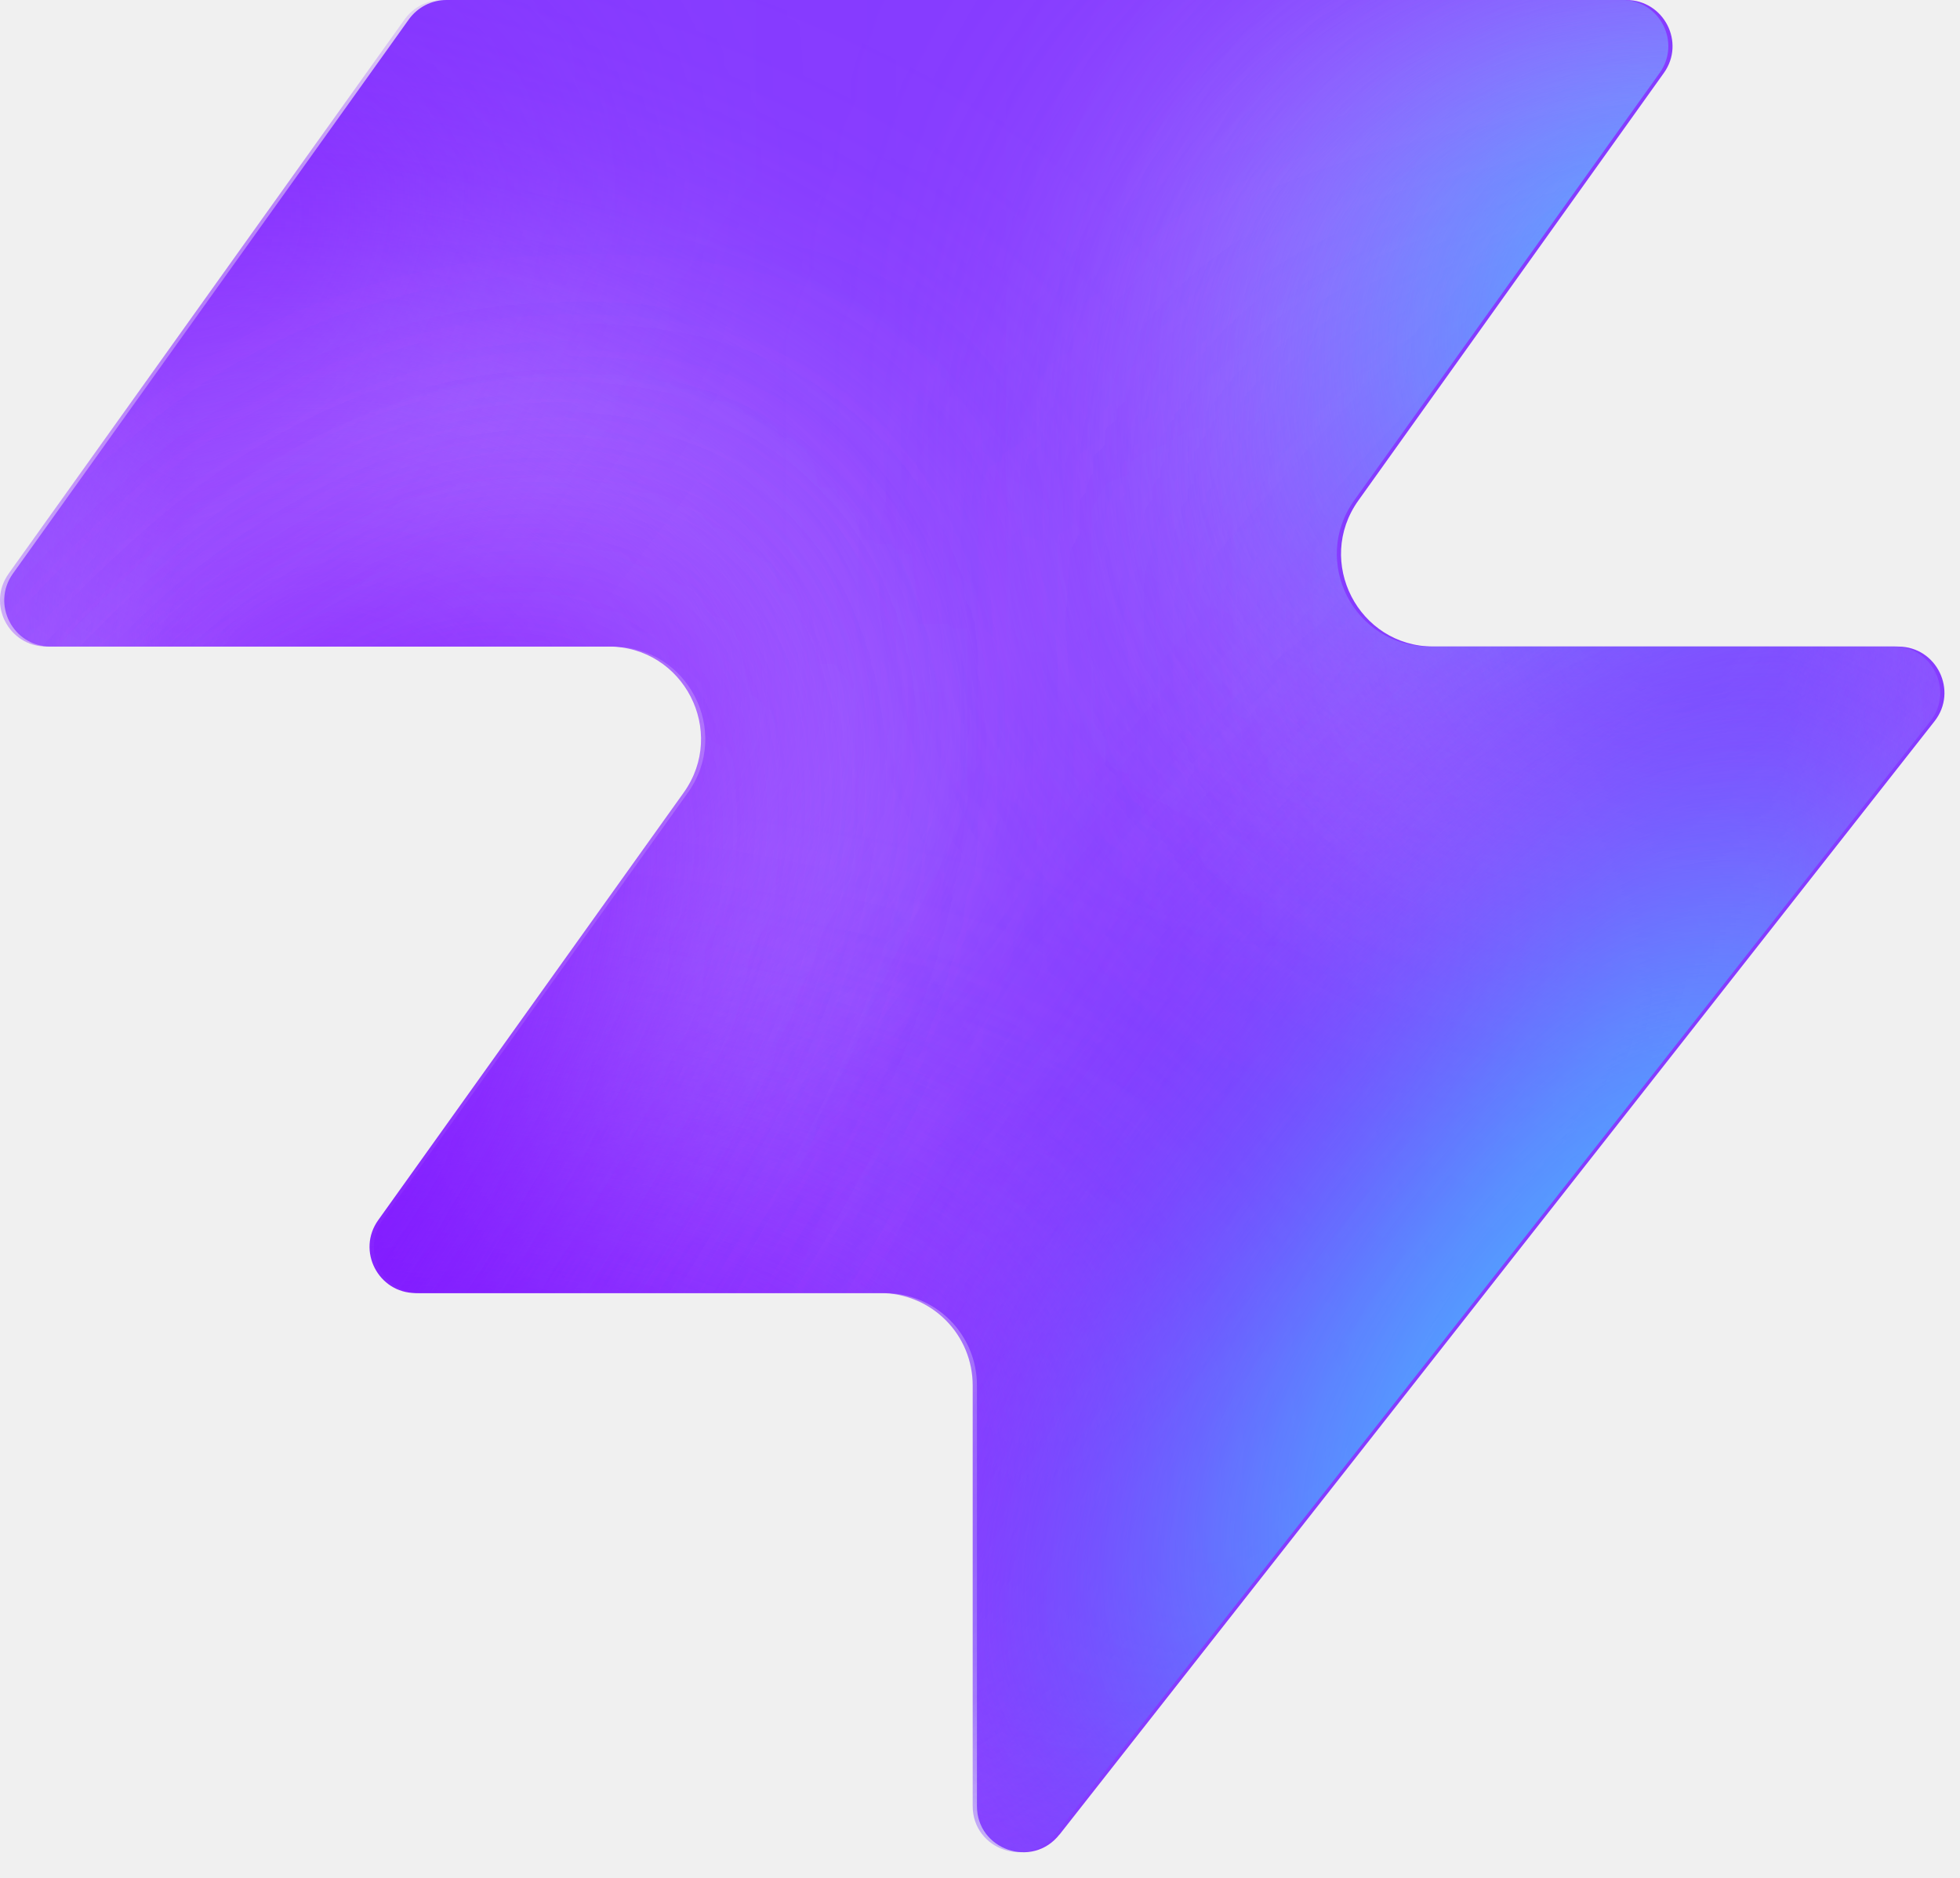
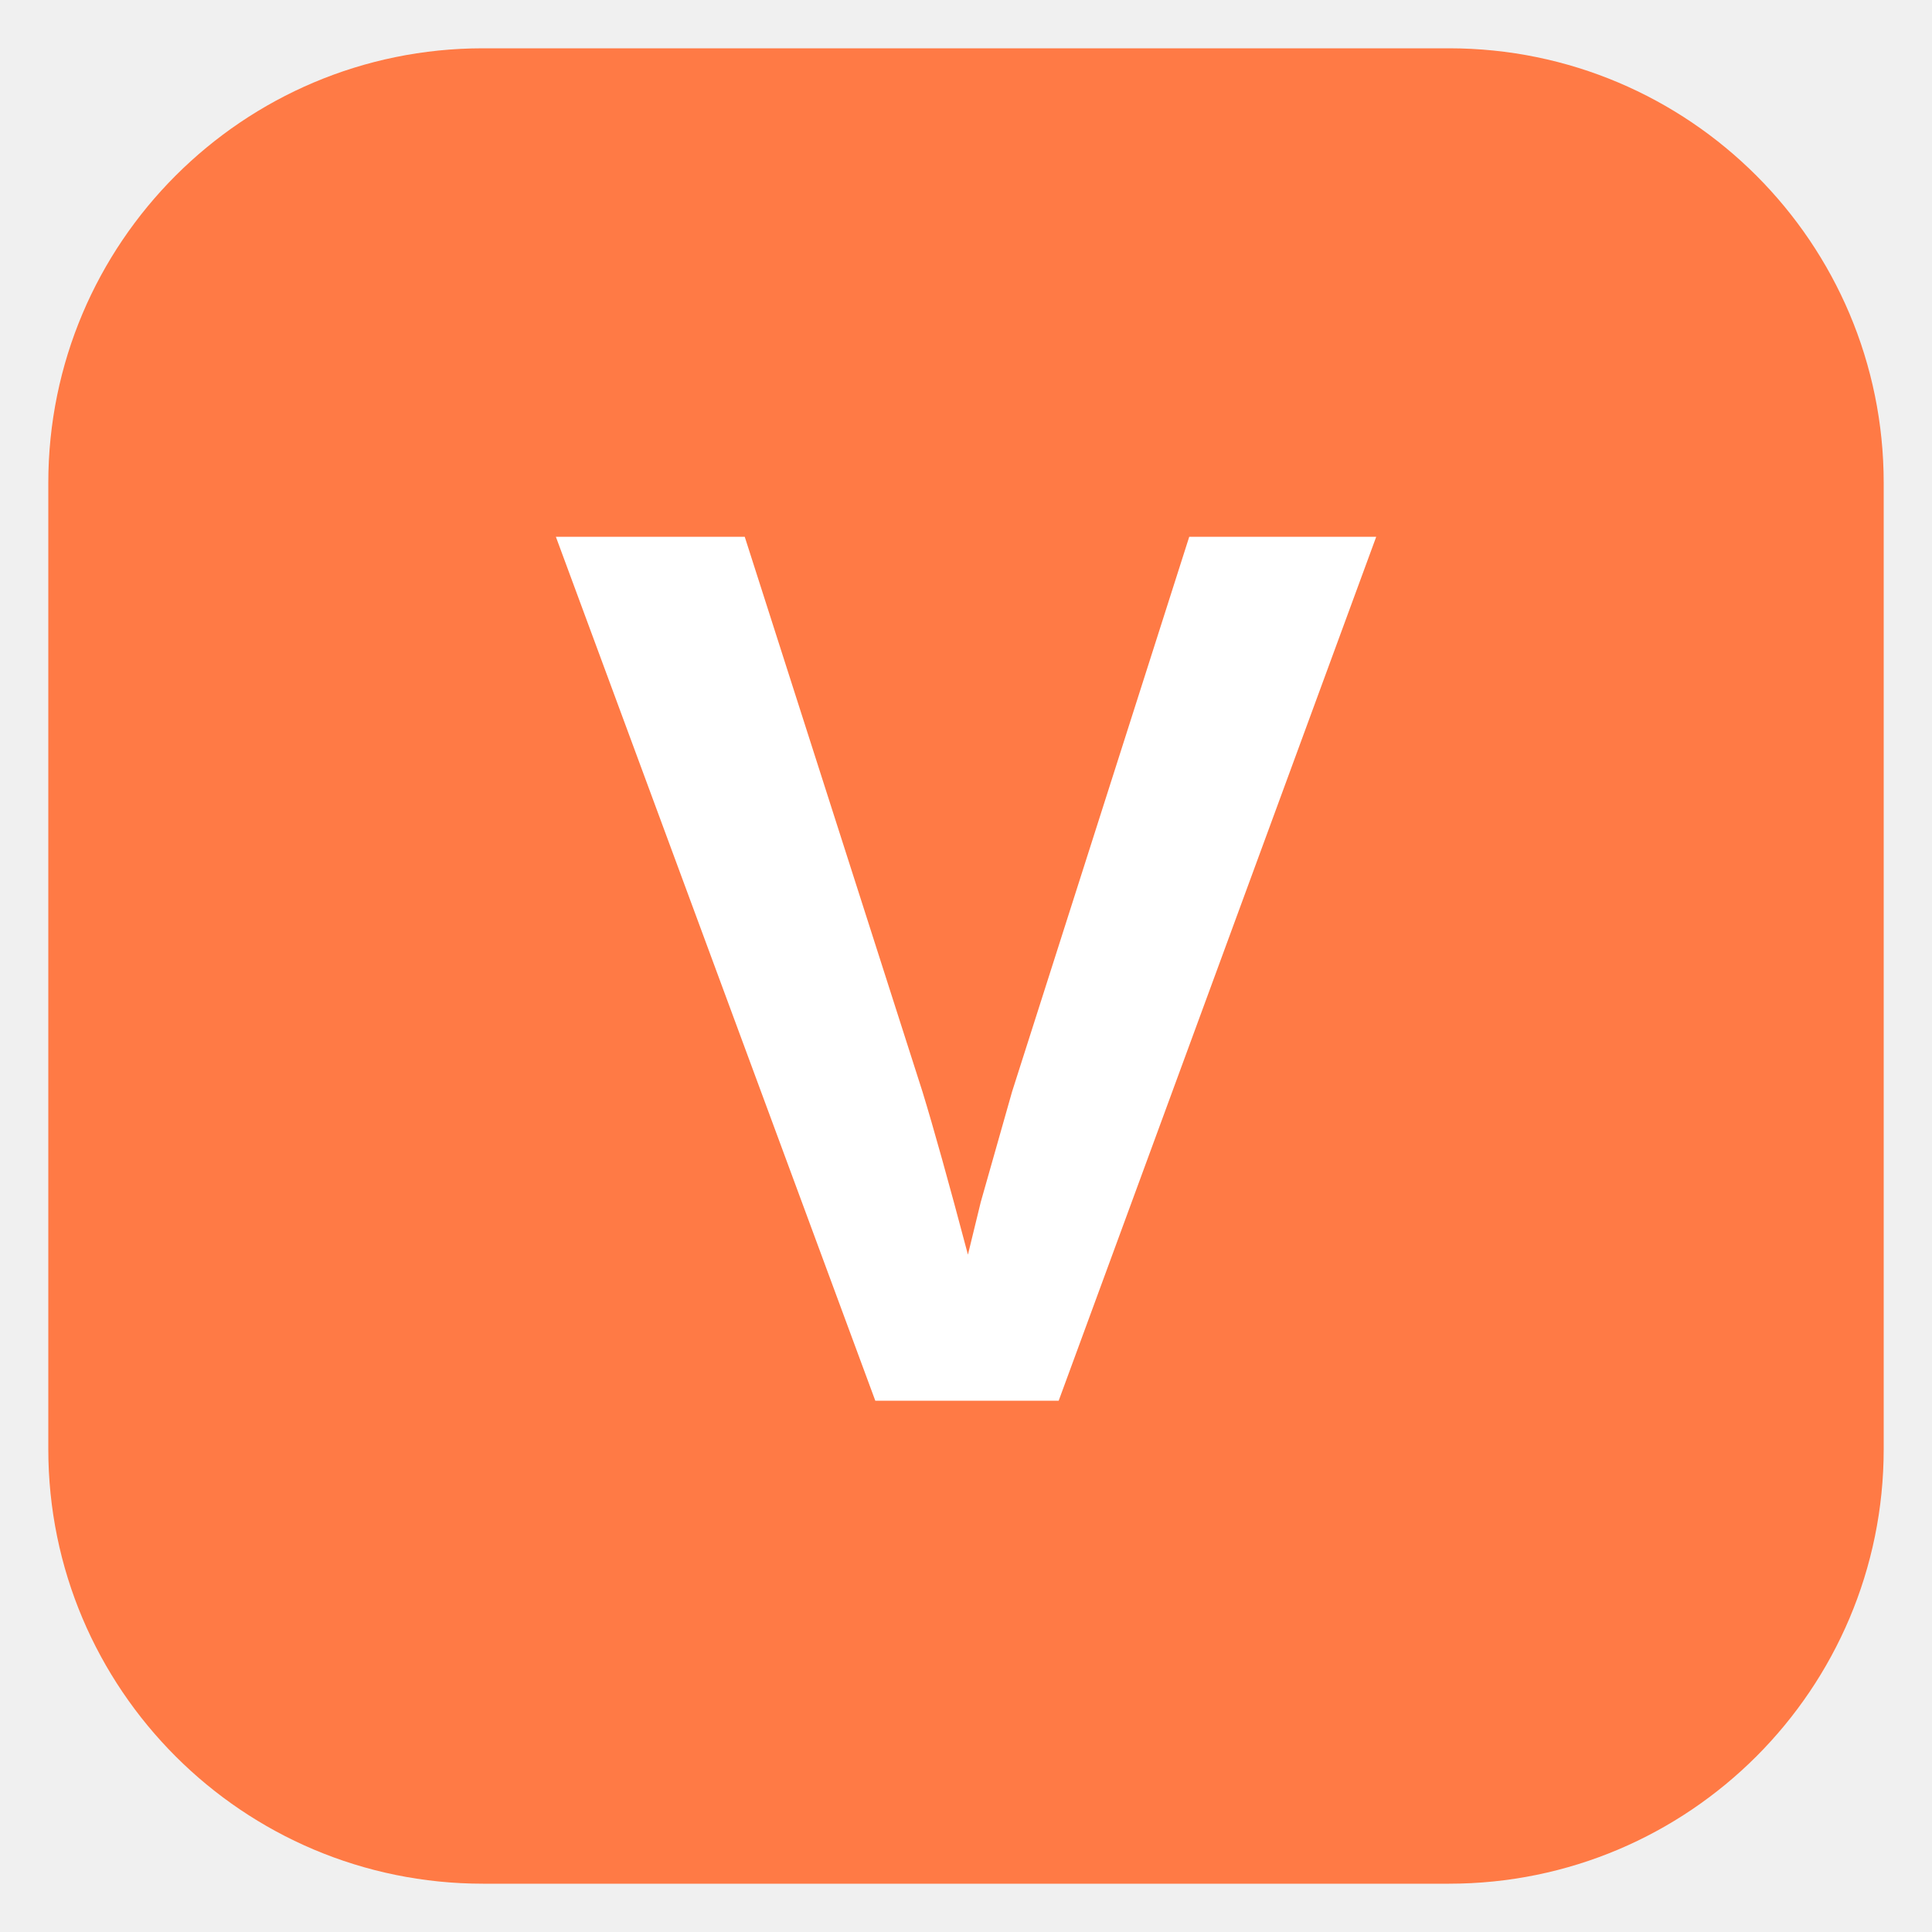
- <svg xmlns="http://www.w3.org/2000/svg" width="48" height="46" fill="none" viewBox="0 0 48 46">
-   <path fill="#863bff" d="M25.946 44.938c-.664.845-2.021.375-2.021-.698V33.937a2.26 2.26 0 0 0-2.262-2.262H10.287c-.92 0-1.456-1.04-.92-1.788l7.48-10.471c1.07-1.497 0-3.578-1.842-3.578H1.237c-.92 0-1.456-1.04-.92-1.788L10.013.474c.214-.297.556-.474.92-.474h28.894c.92 0 1.456 1.04.92 1.788l-7.48 10.471c-1.07 1.498 0 3.579 1.842 3.579h11.377c.943 0 1.473 1.088.89 1.83L25.947 44.94z" style="fill:#863bff;fill:color(display-p3 .525 .23 1);fill-opacity:1" />
-   <mask id="a" width="48" height="46" x="0" y="0" maskUnits="userSpaceOnUse" style="mask-type:alpha">
-     <path fill="#000" d="M25.842 44.938c-.664.844-2.021.375-2.021-.698V33.937a2.26 2.26 0 0 0-2.262-2.262H10.183c-.92 0-1.456-1.04-.92-1.788l7.48-10.471c1.07-1.498 0-3.579-1.842-3.579H1.133c-.92 0-1.456-1.04-.92-1.787L9.91.473c.214-.297.556-.474.92-.474h28.894c.92 0 1.456 1.04.92 1.788l-7.48 10.471c-1.07 1.498 0 3.578 1.842 3.578h11.377c.943 0 1.473 1.088.89 1.832L25.843 44.94z" style="fill:#000;fill-opacity:1" />
-   </mask>
-   <g mask="url(#a)">
-     <g filter="url(#b)">
-       <ellipse cx="5.508" cy="14.704" fill="#ede6ff" rx="5.508" ry="14.704" style="fill:#ede6ff;fill:color(display-p3 .927 .903 1);fill-opacity:1" transform="matrix(.00324 1 1 -.00324 -4.47 31.516)" />
-     </g>
-     <g filter="url(#c)">
-       <ellipse cx="10.399" cy="29.851" fill="#ede6ff" rx="10.399" ry="29.851" style="fill:#ede6ff;fill:color(display-p3 .927 .903 1);fill-opacity:1" transform="matrix(.00324 1 1 -.00324 -39.328 7.883)" />
-     </g>
-     <g filter="url(#d)">
-       <ellipse cx="5.508" cy="30.487" fill="#7e14ff" rx="5.508" ry="30.487" style="fill:#7e14ff;fill:color(display-p3 .492 .077 1);fill-opacity:1" transform="rotate(89.814 -25.913 -14.639)scale(1 -1)" />
-     </g>
-     <g filter="url(#e)">
-       <ellipse cx="5.508" cy="30.599" fill="#7e14ff" rx="5.508" ry="30.599" style="fill:#7e14ff;fill:color(display-p3 .492 .077 1);fill-opacity:1" transform="rotate(89.814 -32.644 -3.334)scale(1 -1)" />
-     </g>
-     <g filter="url(#f)">
-       <ellipse cx="5.508" cy="30.599" fill="#7e14ff" rx="5.508" ry="30.599" style="fill:#7e14ff;fill:color(display-p3 .492 .077 1);fill-opacity:1" transform="matrix(.00324 1 1 -.00324 -34.34 30.47)" />
-     </g>
-     <g filter="url(#g)">
-       <ellipse cx="14.072" cy="22.078" fill="#ede6ff" rx="14.072" ry="22.078" style="fill:#ede6ff;fill:color(display-p3 .927 .903 1);fill-opacity:1" transform="rotate(93.35 24.506 48.493)scale(-1 1)" />
-     </g>
-     <g filter="url(#h)">
-       <ellipse cx="3.47" cy="21.501" fill="#7e14ff" rx="3.47" ry="21.501" style="fill:#7e14ff;fill:color(display-p3 .492 .077 1);fill-opacity:1" transform="rotate(89.009 28.708 47.59)scale(-1 1)" />
-     </g>
-     <g filter="url(#i)">
-       <ellipse cx="3.47" cy="21.501" fill="#7e14ff" rx="3.47" ry="21.501" style="fill:#7e14ff;fill:color(display-p3 .492 .077 1);fill-opacity:1" transform="rotate(89.009 28.708 47.59)scale(-1 1)" />
-     </g>
-     <g filter="url(#j)">
-       <ellipse cx=".387" cy="8.972" fill="#7e14ff" rx="4.407" ry="29.108" style="fill:#7e14ff;fill:color(display-p3 .492 .077 1);fill-opacity:1" transform="rotate(39.51 .387 8.972)" />
-     </g>
-     <g filter="url(#k)">
-       <ellipse cx="47.523" cy="-6.092" fill="#7e14ff" rx="4.407" ry="29.108" style="fill:#7e14ff;fill:color(display-p3 .492 .077 1);fill-opacity:1" transform="rotate(37.892 47.523 -6.092)" />
-     </g>
-     <g filter="url(#l)">
-       <ellipse cx="41.412" cy="6.333" fill="#47bfff" rx="5.971" ry="9.665" style="fill:#47bfff;fill:color(display-p3 .28 .748 1);fill-opacity:1" transform="rotate(37.892 41.412 6.333)" />
-     </g>
-     <g filter="url(#m)">
-       <ellipse cx="-1.879" cy="38.332" fill="#7e14ff" rx="4.407" ry="29.108" style="fill:#7e14ff;fill:color(display-p3 .492 .077 1);fill-opacity:1" transform="rotate(37.892 -1.88 38.332)" />
-     </g>
-     <g filter="url(#n)">
-       <ellipse cx="-1.879" cy="38.332" fill="#7e14ff" rx="4.407" ry="29.108" style="fill:#7e14ff;fill:color(display-p3 .492 .077 1);fill-opacity:1" transform="rotate(37.892 -1.88 38.332)" />
-     </g>
-     <g filter="url(#o)">
-       <ellipse cx="35.651" cy="29.907" fill="#7e14ff" rx="4.407" ry="29.108" style="fill:#7e14ff;fill:color(display-p3 .492 .077 1);fill-opacity:1" transform="rotate(37.892 35.651 29.907)" />
-     </g>
-     <g filter="url(#p)">
-       <ellipse cx="38.418" cy="32.4" fill="#47bfff" rx="5.971" ry="15.297" style="fill:#47bfff;fill:color(display-p3 .28 .748 1);fill-opacity:1" transform="rotate(37.892 38.418 32.4)" />
-     </g>
-   </g>
-   <defs>
-     <filter id="b" width="60.045" height="41.654" x="-19.77" y="16.149" color-interpolation-filters="sRGB" filterUnits="userSpaceOnUse">
-       <feFlood flood-opacity="0" result="BackgroundImageFix" />
-       <feBlend in="SourceGraphic" in2="BackgroundImageFix" result="shape" />
-       <feGaussianBlur result="effect1_foregroundBlur_2002_17158" stdDeviation="7.659" />
-     </filter>
-     <filter id="c" width="90.34" height="51.437" x="-54.613" y="-7.533" color-interpolation-filters="sRGB" filterUnits="userSpaceOnUse">
-       <feFlood flood-opacity="0" result="BackgroundImageFix" />
-       <feBlend in="SourceGraphic" in2="BackgroundImageFix" result="shape" />
-       <feGaussianBlur result="effect1_foregroundBlur_2002_17158" stdDeviation="7.659" />
-     </filter>
-     <filter id="d" width="79.355" height="29.4" x="-49.64" y="2.03" color-interpolation-filters="sRGB" filterUnits="userSpaceOnUse">
-       <feFlood flood-opacity="0" result="BackgroundImageFix" />
-       <feBlend in="SourceGraphic" in2="BackgroundImageFix" result="shape" />
-       <feGaussianBlur result="effect1_foregroundBlur_2002_17158" stdDeviation="4.596" />
-     </filter>
-     <filter id="e" width="79.579" height="29.4" x="-45.045" y="20.029" color-interpolation-filters="sRGB" filterUnits="userSpaceOnUse">
-       <feFlood flood-opacity="0" result="BackgroundImageFix" />
-       <feBlend in="SourceGraphic" in2="BackgroundImageFix" result="shape" />
-       <feGaussianBlur result="effect1_foregroundBlur_2002_17158" stdDeviation="4.596" />
-     </filter>
-     <filter id="f" width="79.579" height="29.4" x="-43.513" y="21.178" color-interpolation-filters="sRGB" filterUnits="userSpaceOnUse">
-       <feFlood flood-opacity="0" result="BackgroundImageFix" />
-       <feBlend in="SourceGraphic" in2="BackgroundImageFix" result="shape" />
-       <feGaussianBlur result="effect1_foregroundBlur_2002_17158" stdDeviation="4.596" />
-     </filter>
-     <filter id="g" width="74.749" height="58.852" x="15.756" y="-17.901" color-interpolation-filters="sRGB" filterUnits="userSpaceOnUse">
-       <feFlood flood-opacity="0" result="BackgroundImageFix" />
-       <feBlend in="SourceGraphic" in2="BackgroundImageFix" result="shape" />
-       <feGaussianBlur result="effect1_foregroundBlur_2002_17158" stdDeviation="7.659" />
-     </filter>
-     <filter id="h" width="61.377" height="25.362" x="23.548" y="2.284" color-interpolation-filters="sRGB" filterUnits="userSpaceOnUse">
-       <feFlood flood-opacity="0" result="BackgroundImageFix" />
-       <feBlend in="SourceGraphic" in2="BackgroundImageFix" result="shape" />
-       <feGaussianBlur result="effect1_foregroundBlur_2002_17158" stdDeviation="4.596" />
-     </filter>
-     <filter id="i" width="61.377" height="25.362" x="23.548" y="2.284" color-interpolation-filters="sRGB" filterUnits="userSpaceOnUse">
-       <feFlood flood-opacity="0" result="BackgroundImageFix" />
-       <feBlend in="SourceGraphic" in2="BackgroundImageFix" result="shape" />
-       <feGaussianBlur result="effect1_foregroundBlur_2002_17158" stdDeviation="4.596" />
-     </filter>
-     <filter id="j" width="56.045" height="63.649" x="-27.636" y="-22.853" color-interpolation-filters="sRGB" filterUnits="userSpaceOnUse">
-       <feFlood flood-opacity="0" result="BackgroundImageFix" />
-       <feBlend in="SourceGraphic" in2="BackgroundImageFix" result="shape" />
-       <feGaussianBlur result="effect1_foregroundBlur_2002_17158" stdDeviation="4.596" />
-     </filter>
-     <filter id="k" width="54.814" height="64.646" x="20.116" y="-38.415" color-interpolation-filters="sRGB" filterUnits="userSpaceOnUse">
-       <feFlood flood-opacity="0" result="BackgroundImageFix" />
-       <feBlend in="SourceGraphic" in2="BackgroundImageFix" result="shape" />
-       <feGaussianBlur result="effect1_foregroundBlur_2002_17158" stdDeviation="4.596" />
-     </filter>
-     <filter id="l" width="33.541" height="35.313" x="24.641" y="-11.323" color-interpolation-filters="sRGB" filterUnits="userSpaceOnUse">
-       <feFlood flood-opacity="0" result="BackgroundImageFix" />
-       <feBlend in="SourceGraphic" in2="BackgroundImageFix" result="shape" />
-       <feGaussianBlur result="effect1_foregroundBlur_2002_17158" stdDeviation="4.596" />
-     </filter>
-     <filter id="m" width="54.814" height="64.646" x="-29.286" y="6.009" color-interpolation-filters="sRGB" filterUnits="userSpaceOnUse">
-       <feFlood flood-opacity="0" result="BackgroundImageFix" />
-       <feBlend in="SourceGraphic" in2="BackgroundImageFix" result="shape" />
-       <feGaussianBlur result="effect1_foregroundBlur_2002_17158" stdDeviation="4.596" />
-     </filter>
-     <filter id="n" width="54.814" height="64.646" x="-29.286" y="6.009" color-interpolation-filters="sRGB" filterUnits="userSpaceOnUse">
-       <feFlood flood-opacity="0" result="BackgroundImageFix" />
-       <feBlend in="SourceGraphic" in2="BackgroundImageFix" result="shape" />
-       <feGaussianBlur result="effect1_foregroundBlur_2002_17158" stdDeviation="4.596" />
-     </filter>
-     <filter id="o" width="54.814" height="64.646" x="8.244" y="-2.416" color-interpolation-filters="sRGB" filterUnits="userSpaceOnUse">
-       <feFlood flood-opacity="0" result="BackgroundImageFix" />
-       <feBlend in="SourceGraphic" in2="BackgroundImageFix" result="shape" />
-       <feGaussianBlur result="effect1_foregroundBlur_2002_17158" stdDeviation="4.596" />
-     </filter>
-     <filter id="p" width="39.409" height="43.623" x="18.713" y="10.588" color-interpolation-filters="sRGB" filterUnits="userSpaceOnUse">
-       <feFlood flood-opacity="0" result="BackgroundImageFix" />
-       <feBlend in="SourceGraphic" in2="BackgroundImageFix" result="shape" />
-       <feGaussianBlur result="effect1_foregroundBlur_2002_17158" stdDeviation="4.596" />
-     </filter>
-   </defs>
+ <svg xmlns="http://www.w3.org/2000/svg" viewBox="0 0 160 160" role="img" aria-label="Volvo">
+   <rect x="4" y="4" width="152" height="152" rx="36" fill="#FF7A45" />
+   <text x="80" y="116" text-anchor="middle" font-family="Arial,'Segoe UI',sans-serif" font-size="104" font-weight="900" fill="#ffffff">V</text>
</svg>
